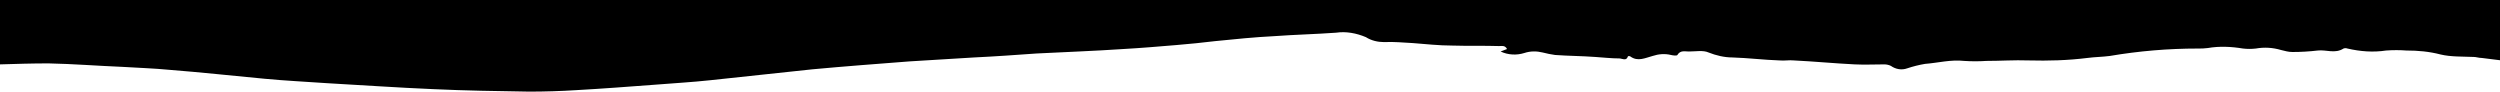
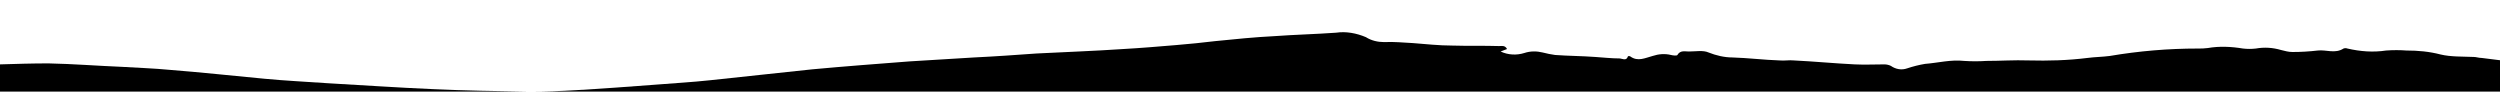
- <svg xmlns="http://www.w3.org/2000/svg" version="1.1" id="Layer_1" x="0px" y="0px" viewBox="0 0 504.8 18.5" style="enable-background:new 0 0 504.8 18.5;" xml:space="preserve">
-   <style type="text/css">
- 	.st0{fill:#black;}
- </style>
-   <path class="st0" d="M0,0v13c3.3-0.1,6.5-0.2,9.8-0.2c5,0.1,9.9,0.5,14.9,0.7c3.2,0.2,6.4,0.3,9.5,0.6c6.4,0.5,12.8,1.2,19.2,1.8  c4.2,0.4,8.4,0.6,12.7,0.9c7.1,0.4,14.3,0.9,21.4,1.2c6.4,0.3,12.9,0.4,19.3,0.5c3.2,0,6.4-0.1,9.6-0.3c5.3-0.3,10.6-0.7,15.9-1.1  c3.7-0.3,7.4-0.5,11.1-0.9c6.9-0.7,13.7-1.5,20.6-2.2c6.5-0.6,13.1-1.1,19.6-1.6c4.4-0.3,8.7-0.5,13.1-0.8c4.2-0.2,8.4-0.5,12.6-0.8  c5.8-0.3,11.6-0.5,17.5-0.9c3.6-0.2,7.1-0.5,10.7-0.8c2.6-0.2,5.3-0.5,7.9-0.8c4-0.4,7.9-0.8,11.9-1c4.1-0.3,8.3-0.4,12.5-0.7  c2-0.3,4.1,0.1,6,0.9c1.1,0.7,2.4,1,3.7,1c1.9-0.1,3.8,0.1,5.8,0.2c2.6,0.2,5.3,0.5,7.9,0.5c3.2,0.1,6.4,0,9.5,0.1  c0.5,0,1.2-0.2,1.6,0.6l-1.3,0.5c1.5,0.7,3.2,0.8,4.8,0.3c1.2-0.4,2.5-0.4,3.7-0.1c0.8,0.2,1.7,0.4,2.5,0.5c2.7,0.2,5.4,0.2,8.1,0.4  c1.6,0.1,3.3,0.3,4.9,0.3c0.5,0,1.4,0.6,1.7-0.4c0-0.1,0.4-0.1,0.5,0c1.5,1.1,3,0.3,4.5-0.1c1.2-0.4,2.5-0.5,3.7-0.2  c0.4,0.1,1.2,0.2,1.3,0c0.6-1,1.5-0.7,2.3-0.7c1.4,0,2.9-0.3,4,0.2c1.5,0.6,3.2,1,4.8,1c3.2,0.1,6.4,0.5,9.5,0.6c1,0.1,2-0.1,2.9,0  c4.1,0.2,8.2,0.6,12.3,0.8c2,0.1,4,0,6,0c0.4,0,0.9,0.1,1.3,0.3c1,0.7,2.2,0.9,3.3,0.5c1.2-0.4,2.4-0.7,3.6-0.9  c2.6-0.2,5.2-0.9,7.9-0.6c1.5,0.1,3,0.1,4.5,0c2.8,0,5.6-0.2,8.5-0.1c4,0.1,7.9,0,11.9-0.5c1.5-0.2,3-0.2,4.5-0.4  c5.9-1,11.8-1.5,17.8-1.5c0.7,0,1.3,0,2-0.1c2.3-0.4,4.7-0.3,7.1,0.1c0.9,0.1,1.7,0.1,2.6,0c1.7-0.3,3.4-0.2,5.1,0.3  c0.8,0.2,1.5,0.4,2.3,0.4c1.7,0,3.4-0.1,5.1-0.3c1.7-0.2,3.5,0.7,5.2-0.4c0.3-0.1,0.5-0.1,0.8,0c2.6,0.6,5.2,0.8,7.8,0.4  c1.4-0.1,2.8-0.1,4.1,0c2.3,0,4.6,0.2,6.9,0.8c2.1,0.5,4.4,0.4,6.7,0.5c0.5,0,1,0.2,1.6,0.2l4,0.5V0H0z" />
+ <svg xmlns="http://www.w3.org/2000/svg" version="1.1" x="0px" y="0px" viewBox="0 0 504.8 18.5" style="enable-background:new 0 0 504.8 18.5;" xml:space="preserve">
+   <g id="Layer_2">
+ </g>
+   <g id="Layer_1">
+     <g>
+       <path d="M499.5,11.5c-2.3-0.1-4.6,0-6.7-0.5c-2.3-0.6-4.6-0.8-6.9-0.8c-1.3-0.1-2.7-0.1-4.1,0c-2.6,0.4-5.2,0.2-7.8-0.4    c-0.3-0.1-0.5-0.1-0.8,0c-1.7,1.1-3.5,0.2-5.2,0.4s-3.4,0.3-5.1,0.3c-0.8,0-1.5-0.2-2.3-0.4c-1.7-0.5-3.4-0.6-5.1-0.3    c-0.9,0.1-1.7,0.1-2.6,0c-2.4-0.4-4.8-0.5-7.1-0.1c-0.7,0.1-1.3,0.1-2,0.1c-6,0-11.9,0.5-17.8,1.5c-1.5,0.2-3,0.2-4.5,0.4    c-4,0.5-7.9,0.6-11.9,0.5c-2.9-0.1-5.7,0.1-8.5,0.1c-1.5,0.1-3,0.1-4.5,0c-2.7-0.3-5.3,0.4-7.9,0.6c-1.2,0.2-2.4,0.5-3.6,0.9    c-1.1,0.4-2.3,0.2-3.3-0.5c-0.4-0.2-0.9-0.3-1.3-0.3c-2,0-4,0.1-6,0c-4.1-0.2-8.2-0.6-12.3-0.8c-0.9-0.1-1.9,0.1-2.9,0    c-3.1-0.1-6.3-0.5-9.5-0.6c-1.6,0-3.3-0.4-4.8-1c-1.1-0.5-2.6-0.2-4-0.2c-0.8,0-1.7-0.3-2.3,0.7c-0.1,0.2-0.9,0.1-1.3,0    c-1.2-0.3-2.5-0.2-3.7,0.2c-1.5,0.4-3,1.2-4.5,0.1c-0.1-0.1-0.5-0.1-0.5,0c-0.3,1-1.2,0.4-1.7,0.4c-1.6,0-3.3-0.2-4.9-0.3    c-2.7-0.2-5.4-0.2-8.1-0.4c-0.8-0.1-1.7-0.3-2.5-0.5c-1.2-0.3-2.5-0.3-3.7,0.1c-1.6,0.5-3.3,0.4-4.8-0.3l1.3-0.5    c-0.4-0.8-1.1-0.6-1.6-0.6c-3.1-0.1-6.3,0-9.5-0.1c-2.6,0-5.3-0.3-7.9-0.5c-2-0.1-3.9-0.3-5.8-0.2c-1.3,0-2.6-0.3-3.7-1    c-1.9-0.8-4-1.2-6-0.9c-4.2,0.3-8.4,0.4-12.5,0.7c-4,0.2-7.9,0.6-11.9,1c-2.6,0.3-5.3,0.6-7.9,0.8c-3.6,0.3-7.1,0.6-10.7,0.8    c-5.9,0.4-11.7,0.6-17.5,0.9c-4.2,0.3-8.4,0.6-12.6,0.8c-4.4,0.3-8.7,0.5-13.1,0.8c-6.5,0.5-13.1,1-19.6,1.6    c-6.9,0.7-13.7,1.5-20.6,2.2c-3.7,0.4-7.4,0.6-11.1,0.9c-5.3,0.4-10.6,0.8-15.9,1.1c-3.2,0.2-6.4,0.3-9.6,0.3h398.3v-6.3l-4-0.5    C500.5,11.7,500,11.5,499.5,11.5z" />
+       <path d="M66.1,16.8c-4.3-0.3-8.5-0.5-12.7-0.9c-6.4-0.6-12.8-1.3-19.2-1.8c-3.1-0.3-6.3-0.4-9.5-0.6c-5-0.2-9.9-0.6-14.9-0.7    c-3.3,0-6.5,0.1-9.8,0.2v5.5h106.8c-6.4-0.1-12.9-0.2-19.3-0.5C80.4,17.7,73.2,17.2,66.1,16.8z" />
+     </g>
+   </g>
</svg>
